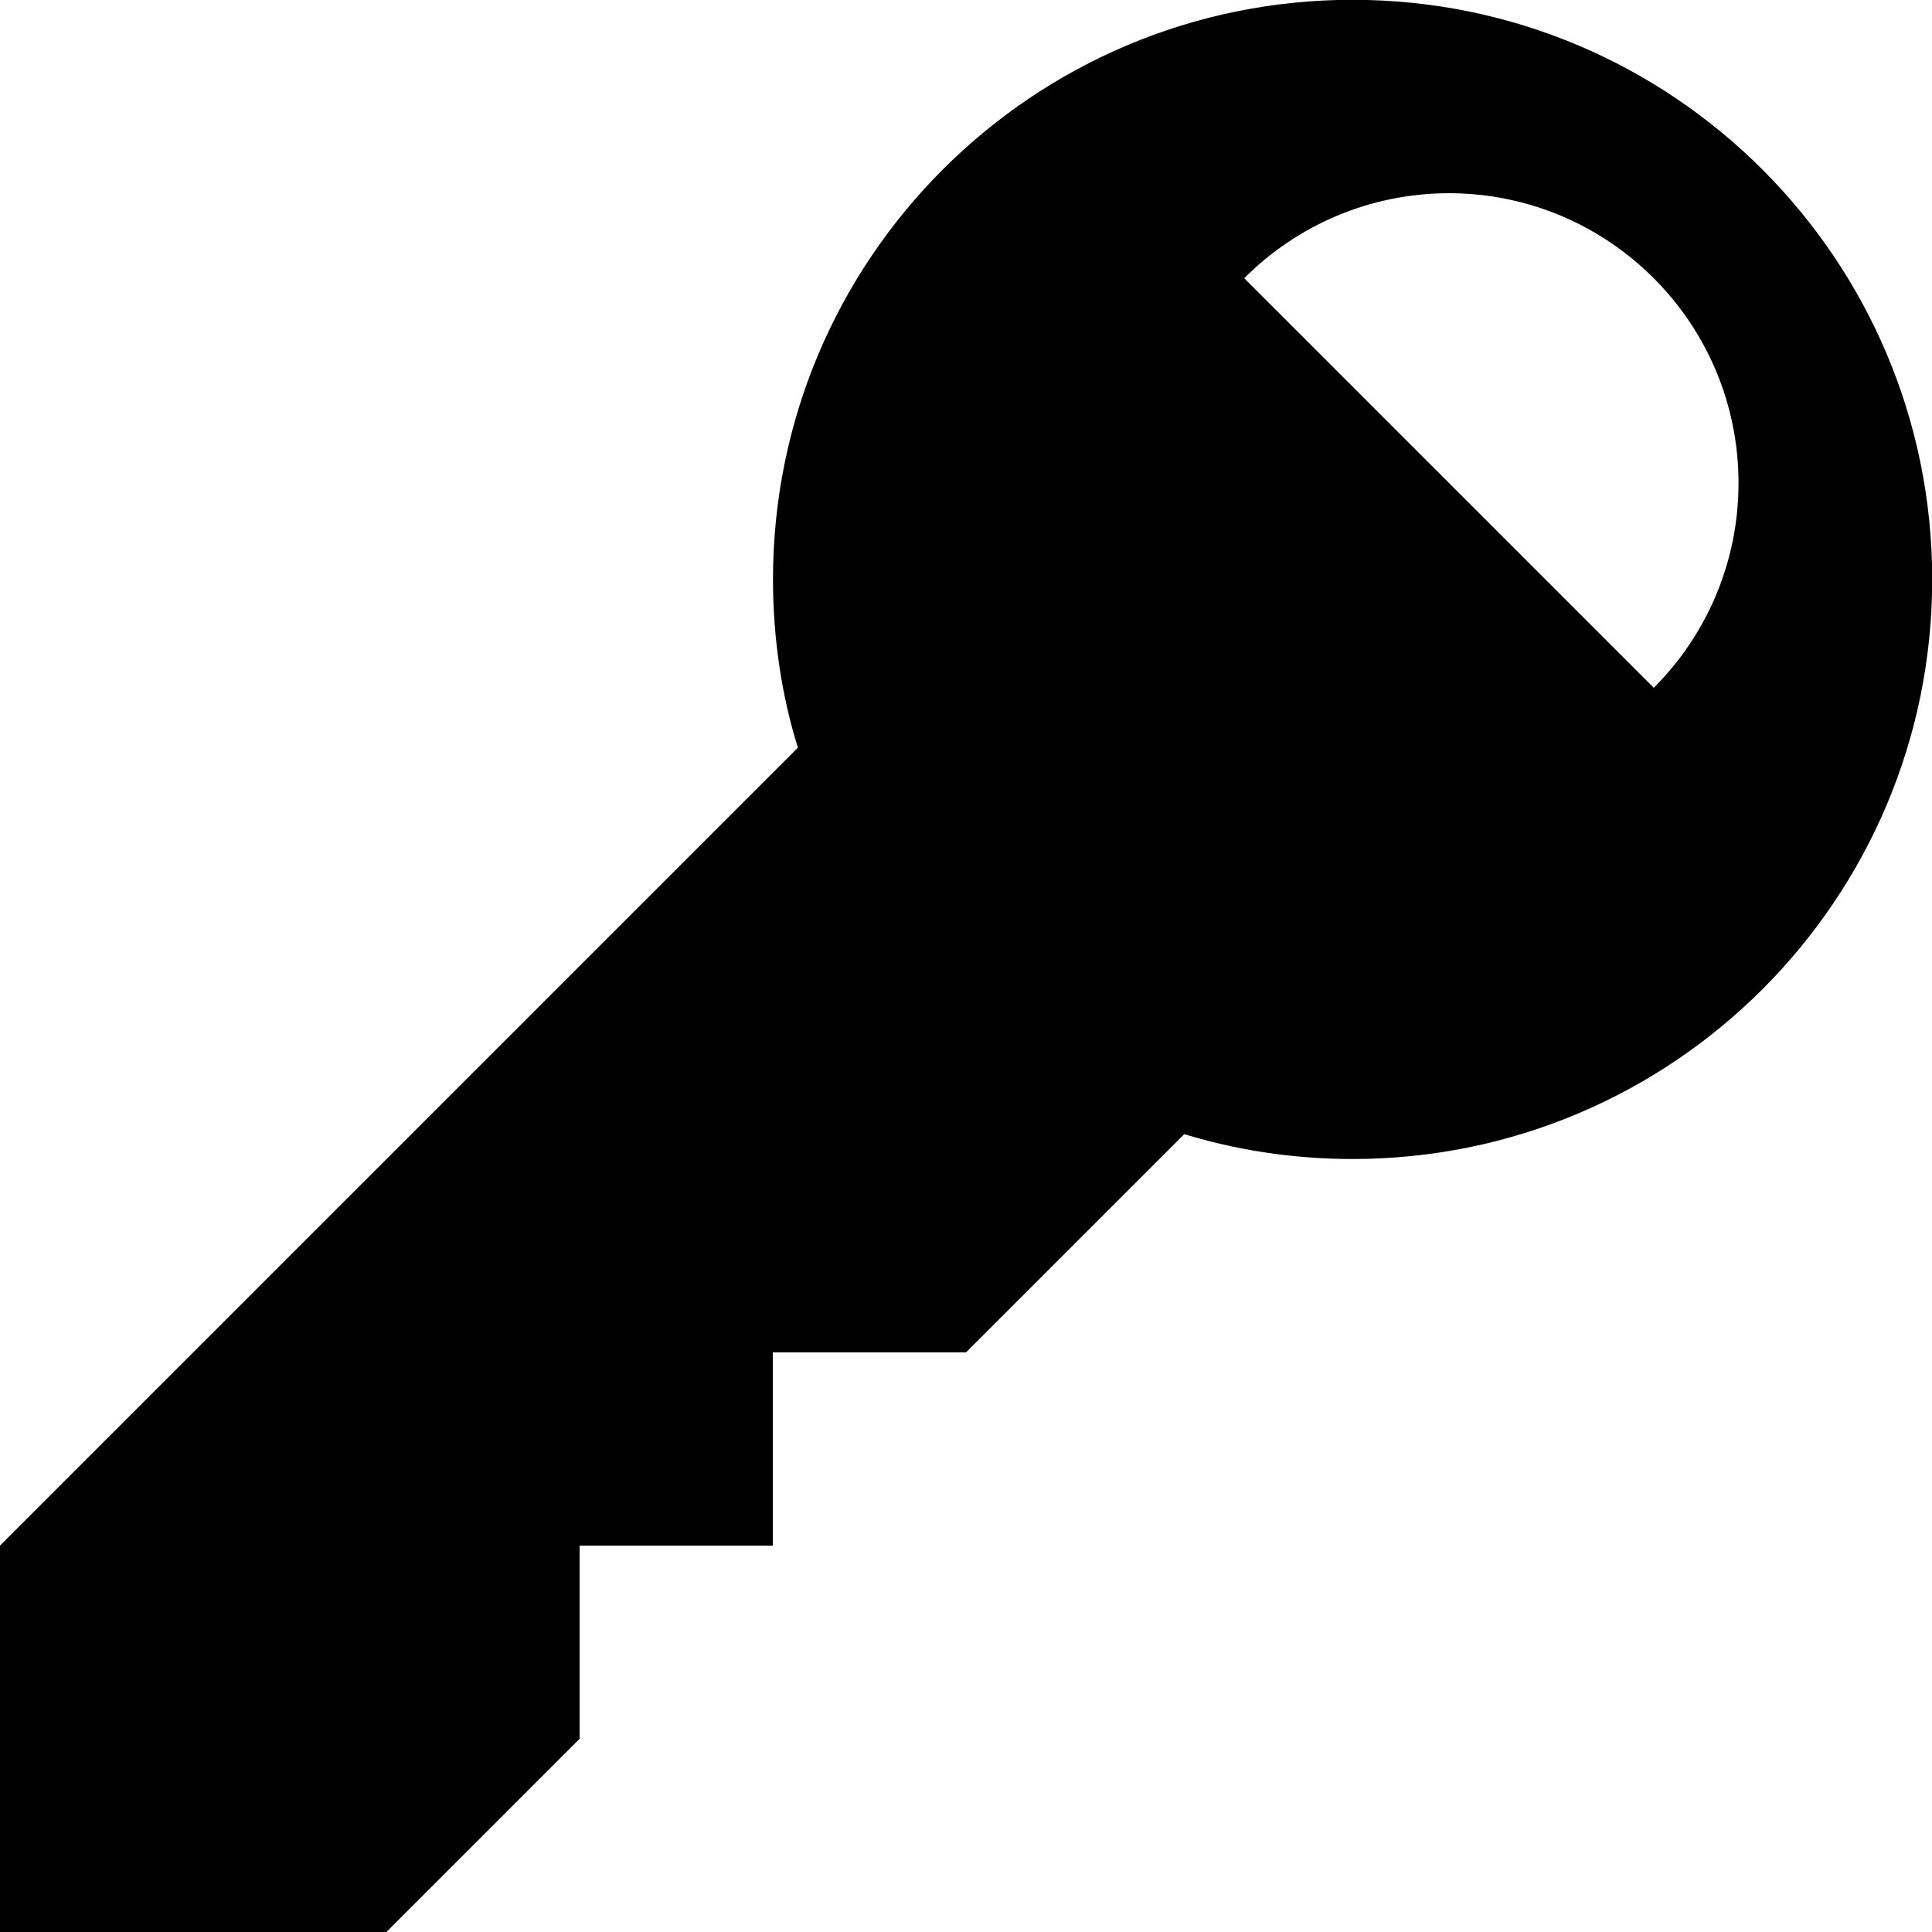
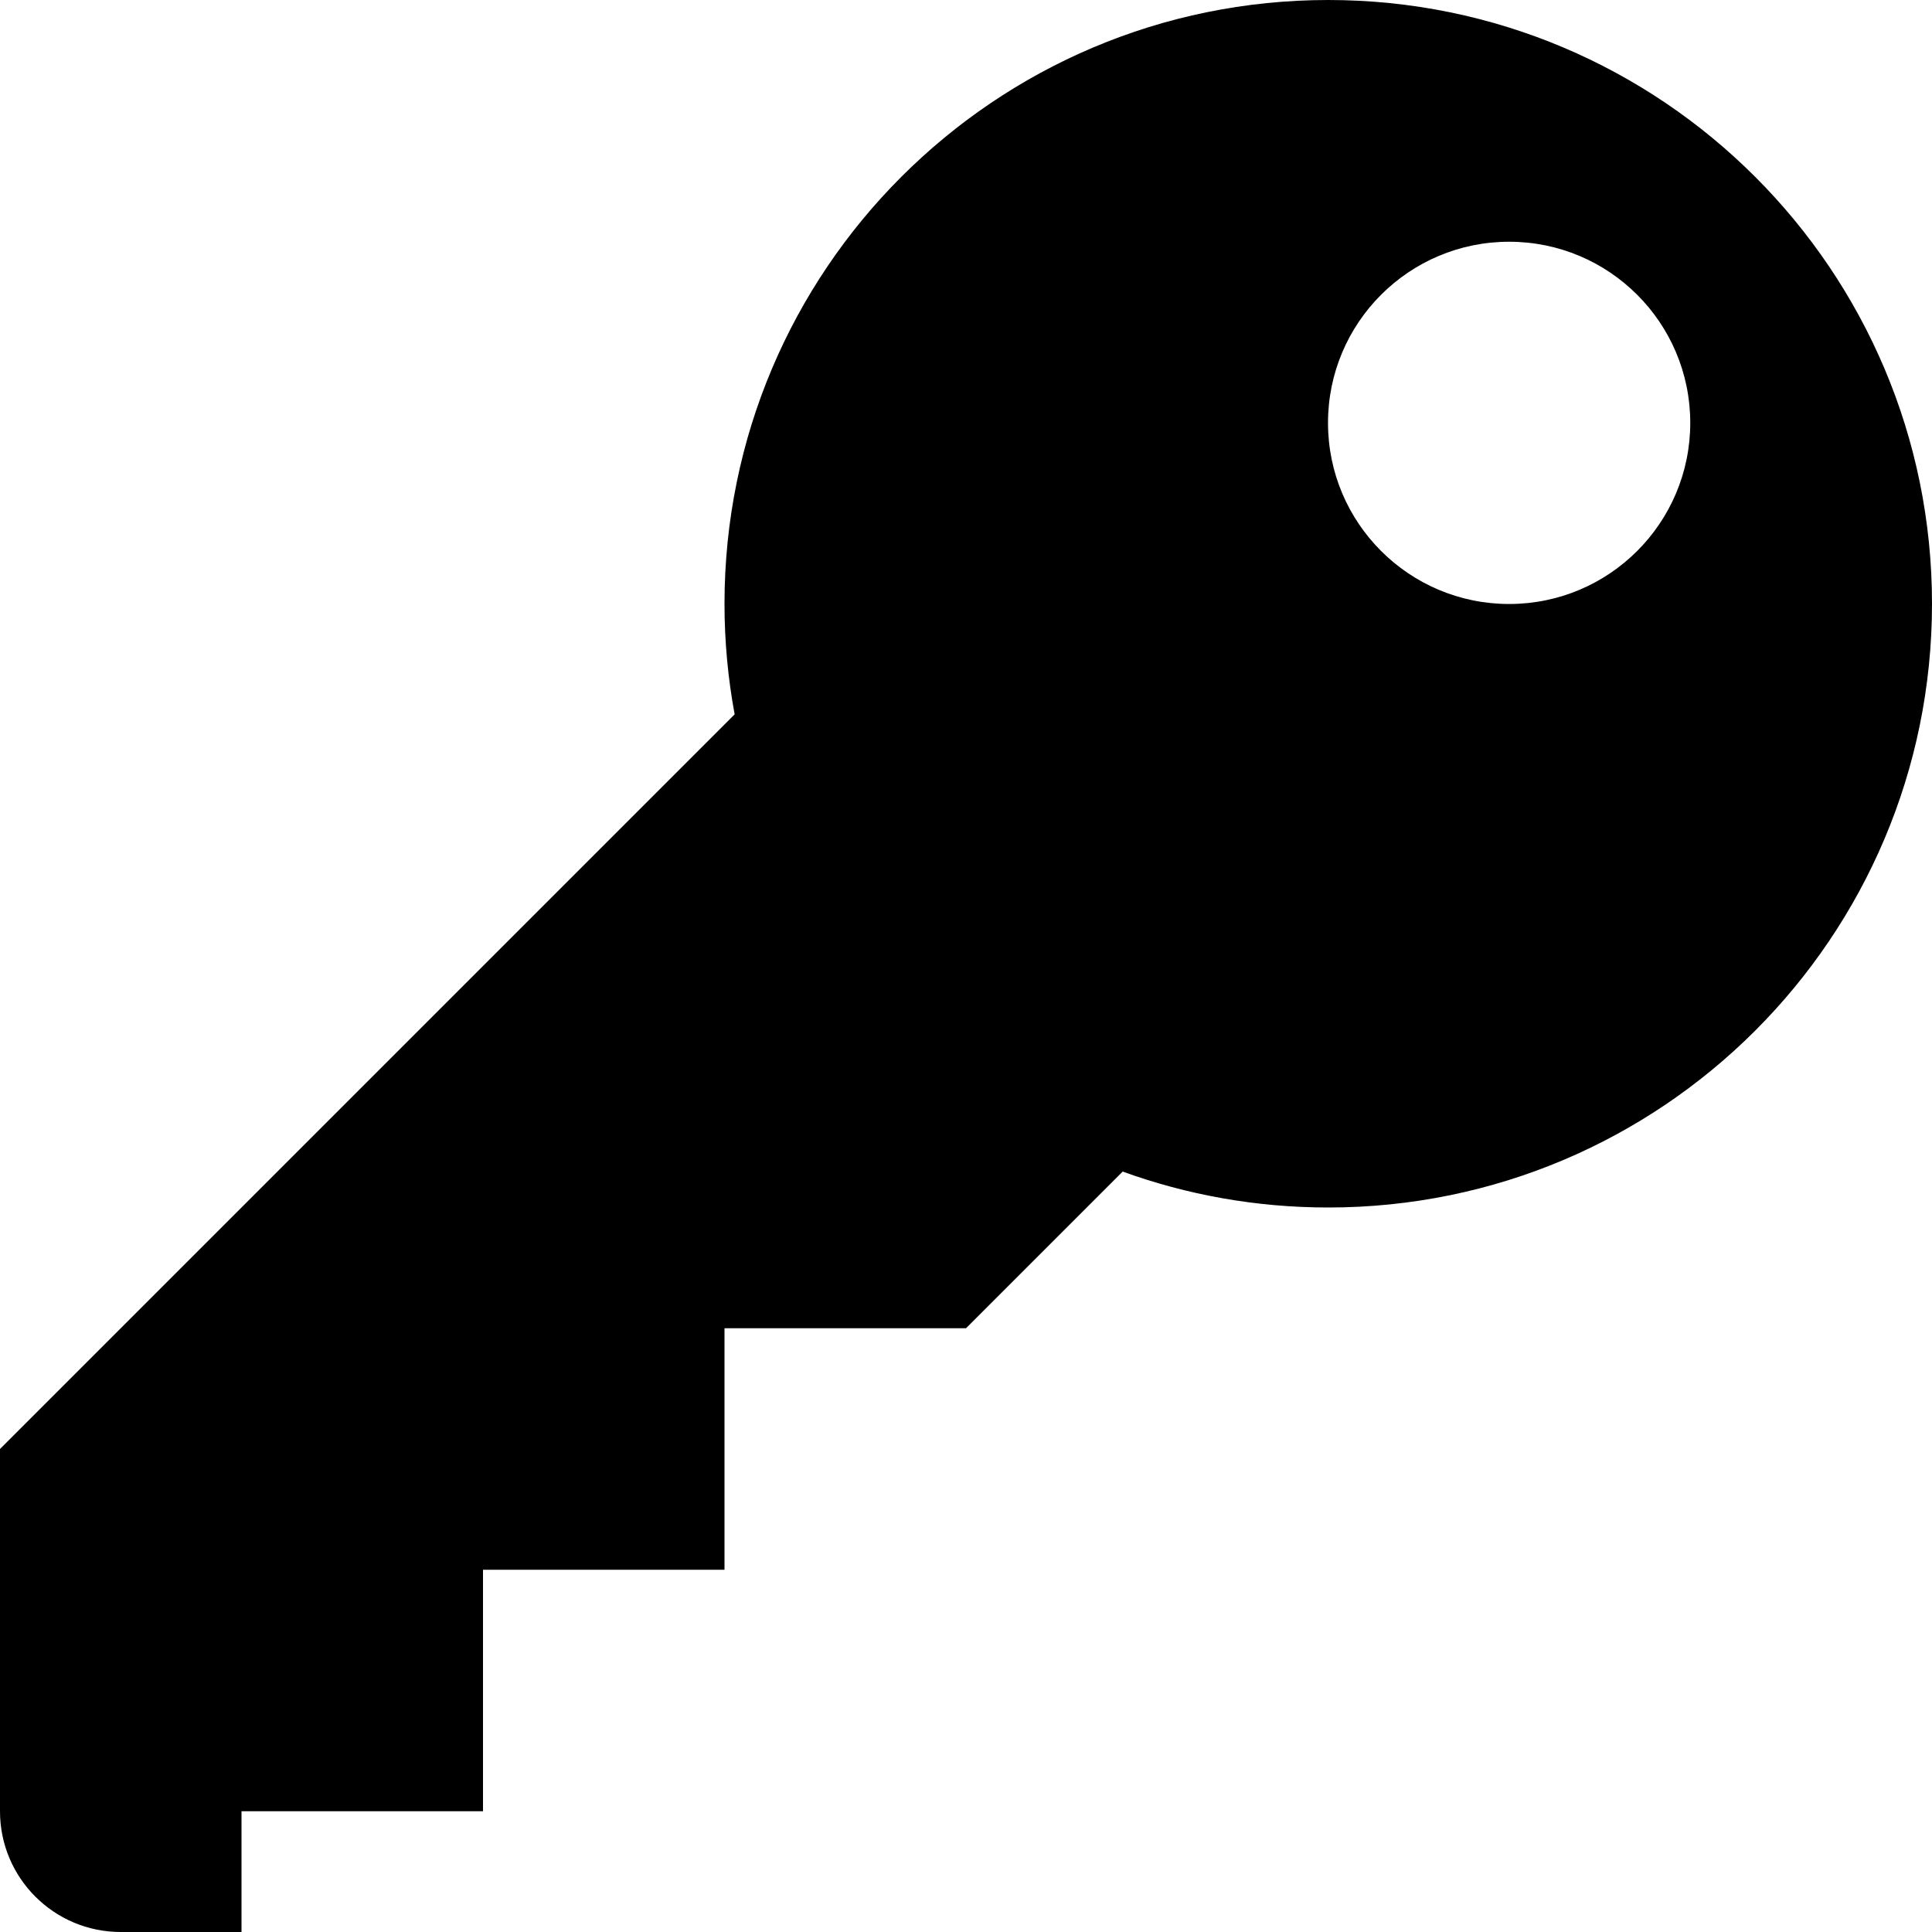
- <svg xmlns="http://www.w3.org/2000/svg" version="1.1" width="20" height="20" viewBox="0 0 20 20">
-   <path d="M12.26 11.74l-2.26 2.26h-2v2h-2v2l-2 2h-4v-4l8.26-8.26c-0.164-0.521-0.258-1.12-0.258-1.742 0-3.314 2.686-6 6-6s6 2.686 6 6c0 3.314-2.686 6-6 6-0.621 0-1.221-0.094-1.784-0.27l0.043 0.011zM17.12 7.12c0.542-0.543 0.877-1.292 0.877-2.12 0-1.656-1.342-2.998-2.997-3h-0c-0.828 0.001-1.578 0.337-2.12 0.88l-0 0 4.24 4.24z" />
+ <svg xmlns="http://www.w3.org/2000/svg" version="1.1" width="32" height="32" viewBox="0 0 32 32">
+   <path d="M22 0c-5.523 0-10 4.477-10 10 0 0.626 0.058 1.238 0.168 1.832l-12.168 12.168v6c0 1.105 0.895 2 2 2h2v-2h4v-4h4v-4h4l2.595-2.595c1.063 0.385 2.209 0.595 3.405 0.595 5.523 0 10-4.477 10-10s-4.477-10-10-10zM24.996 10.004c-1.657 0-3-1.343-3-3s1.343-3 3-3 3 1.343 3 3-1.343 3-3 3z" />
</svg>
